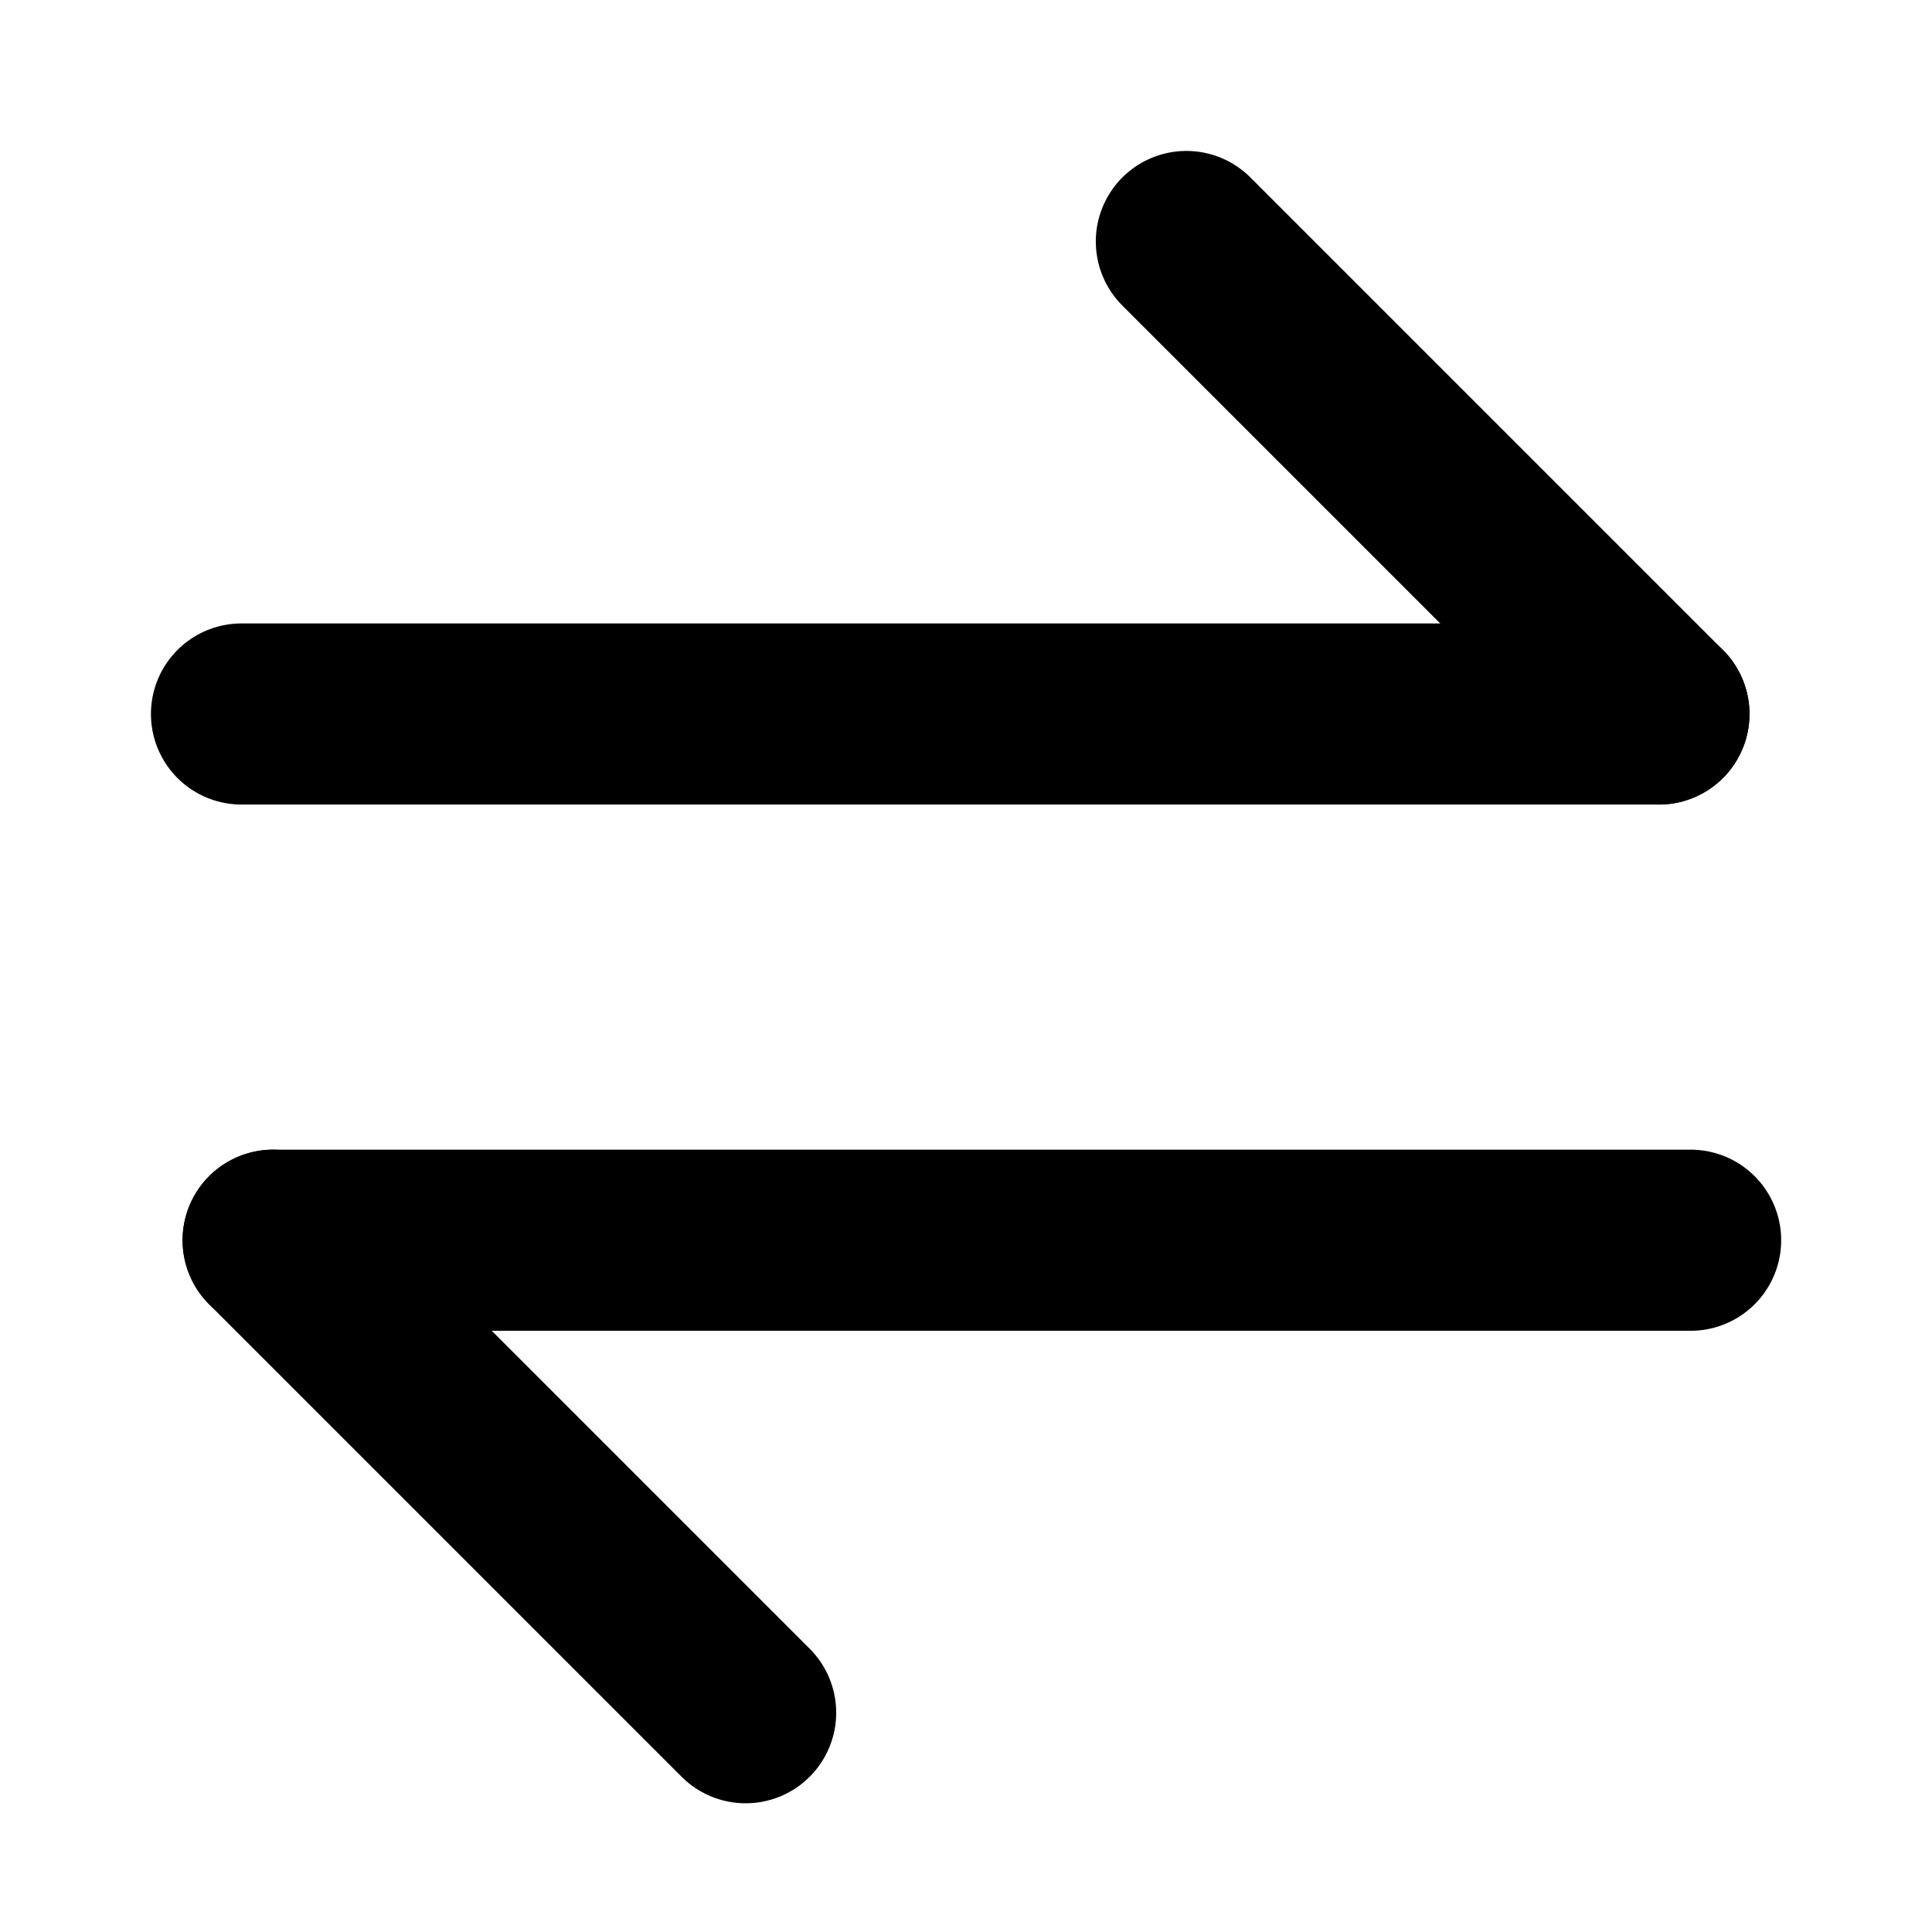
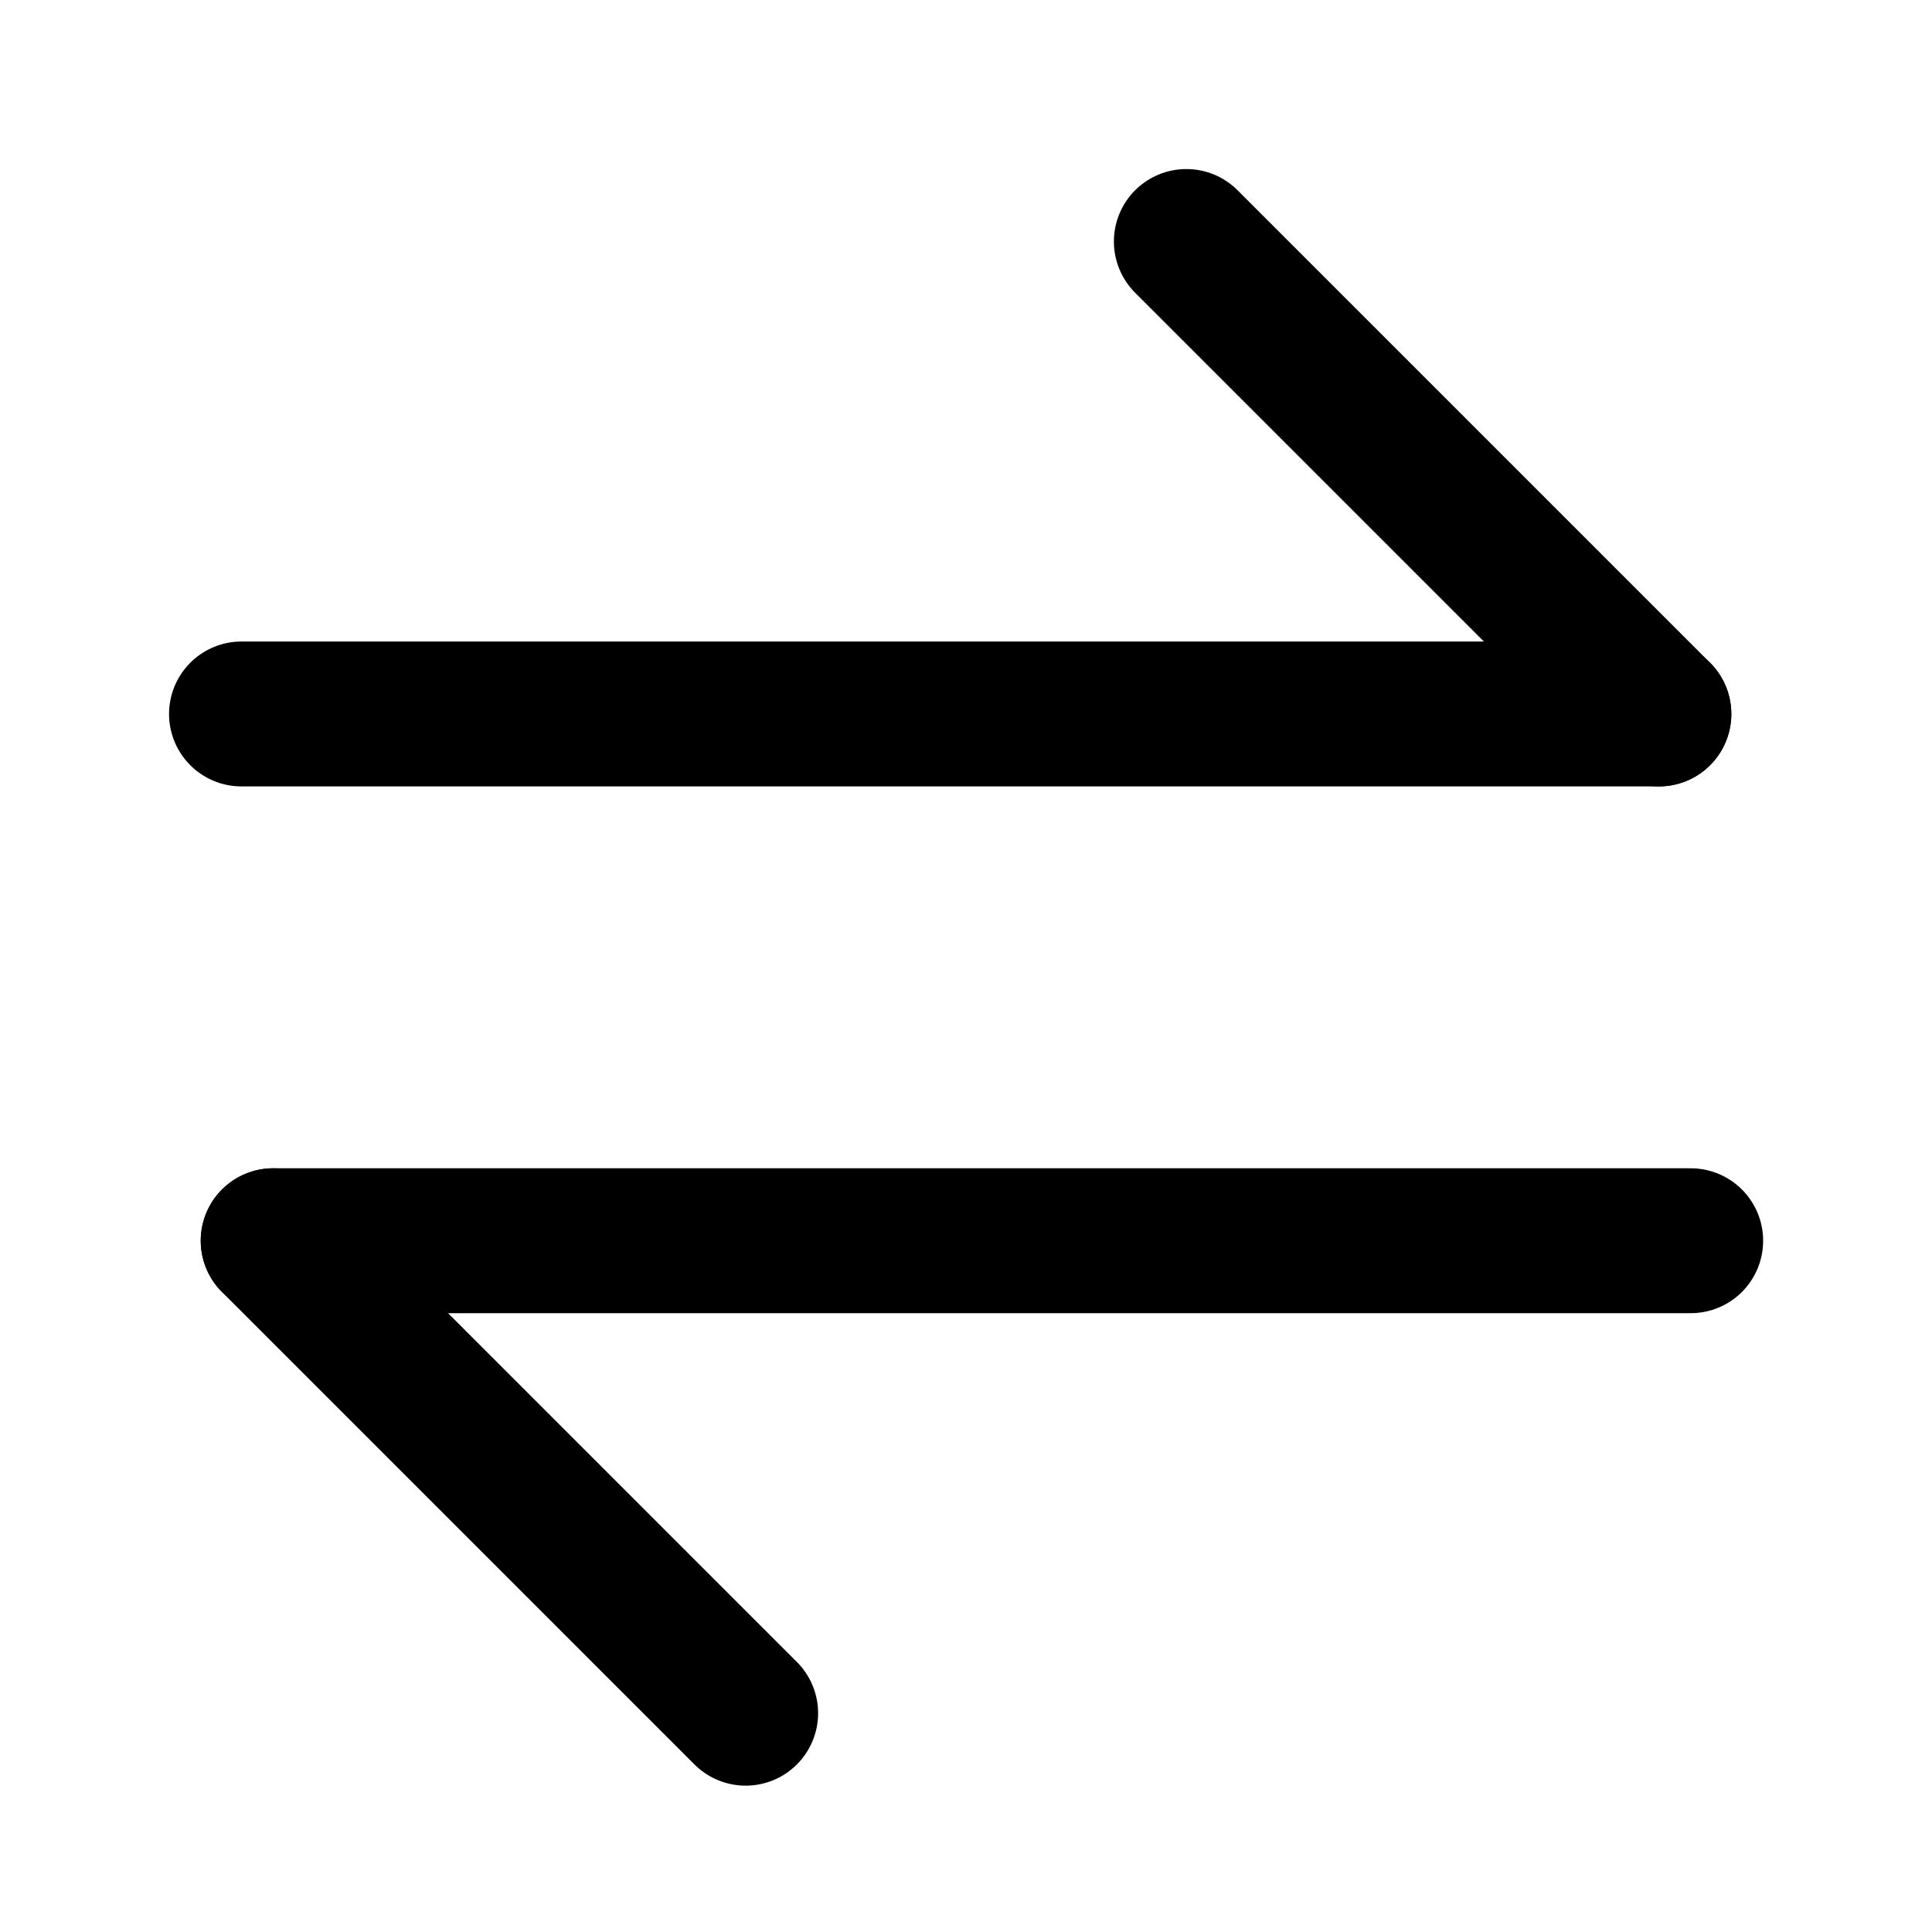
- <svg xmlns="http://www.w3.org/2000/svg" width="16" height="16" viewBox="0 0 16 16" fill="none">
-   <path d="M13.739 5.913H2" stroke="currentColor" stroke-width="1.5" stroke-linecap="round" stroke-linejoin="round" />
-   <path d="M9.825 2L13.738 5.913" stroke="currentColor" stroke-width="1.5" stroke-linecap="round" stroke-linejoin="round" />
-   <path d="M2.262 10.271H14.001" stroke="currentColor" stroke-width="1.5" stroke-linecap="round" stroke-linejoin="round" />
-   <path d="M2.262 10.271L6.175 14.184" stroke="currentColor" stroke-width="1.5" stroke-linecap="round" stroke-linejoin="round" />
+ <svg xmlns="http://www.w3.org/2000/svg" width="20" height="20" viewBox="0 0 20 20" fill="none">
+   <path d="M17.173 7.391H2.5" stroke="currentColor" stroke-width="1.5" stroke-linecap="round" stroke-linejoin="round" />
+   <path d="M12.281 2.5L17.172 7.391" stroke="currentColor" stroke-width="1.5" stroke-linecap="round" stroke-linejoin="round" />
+   <path d="M2.828 12.844H17.502" stroke="currentColor" stroke-width="1.5" stroke-linecap="round" stroke-linejoin="round" />
+   <path d="M2.828 12.844L7.719 17.735" stroke="currentColor" stroke-width="1.5" stroke-linecap="round" stroke-linejoin="round" />
</svg>
